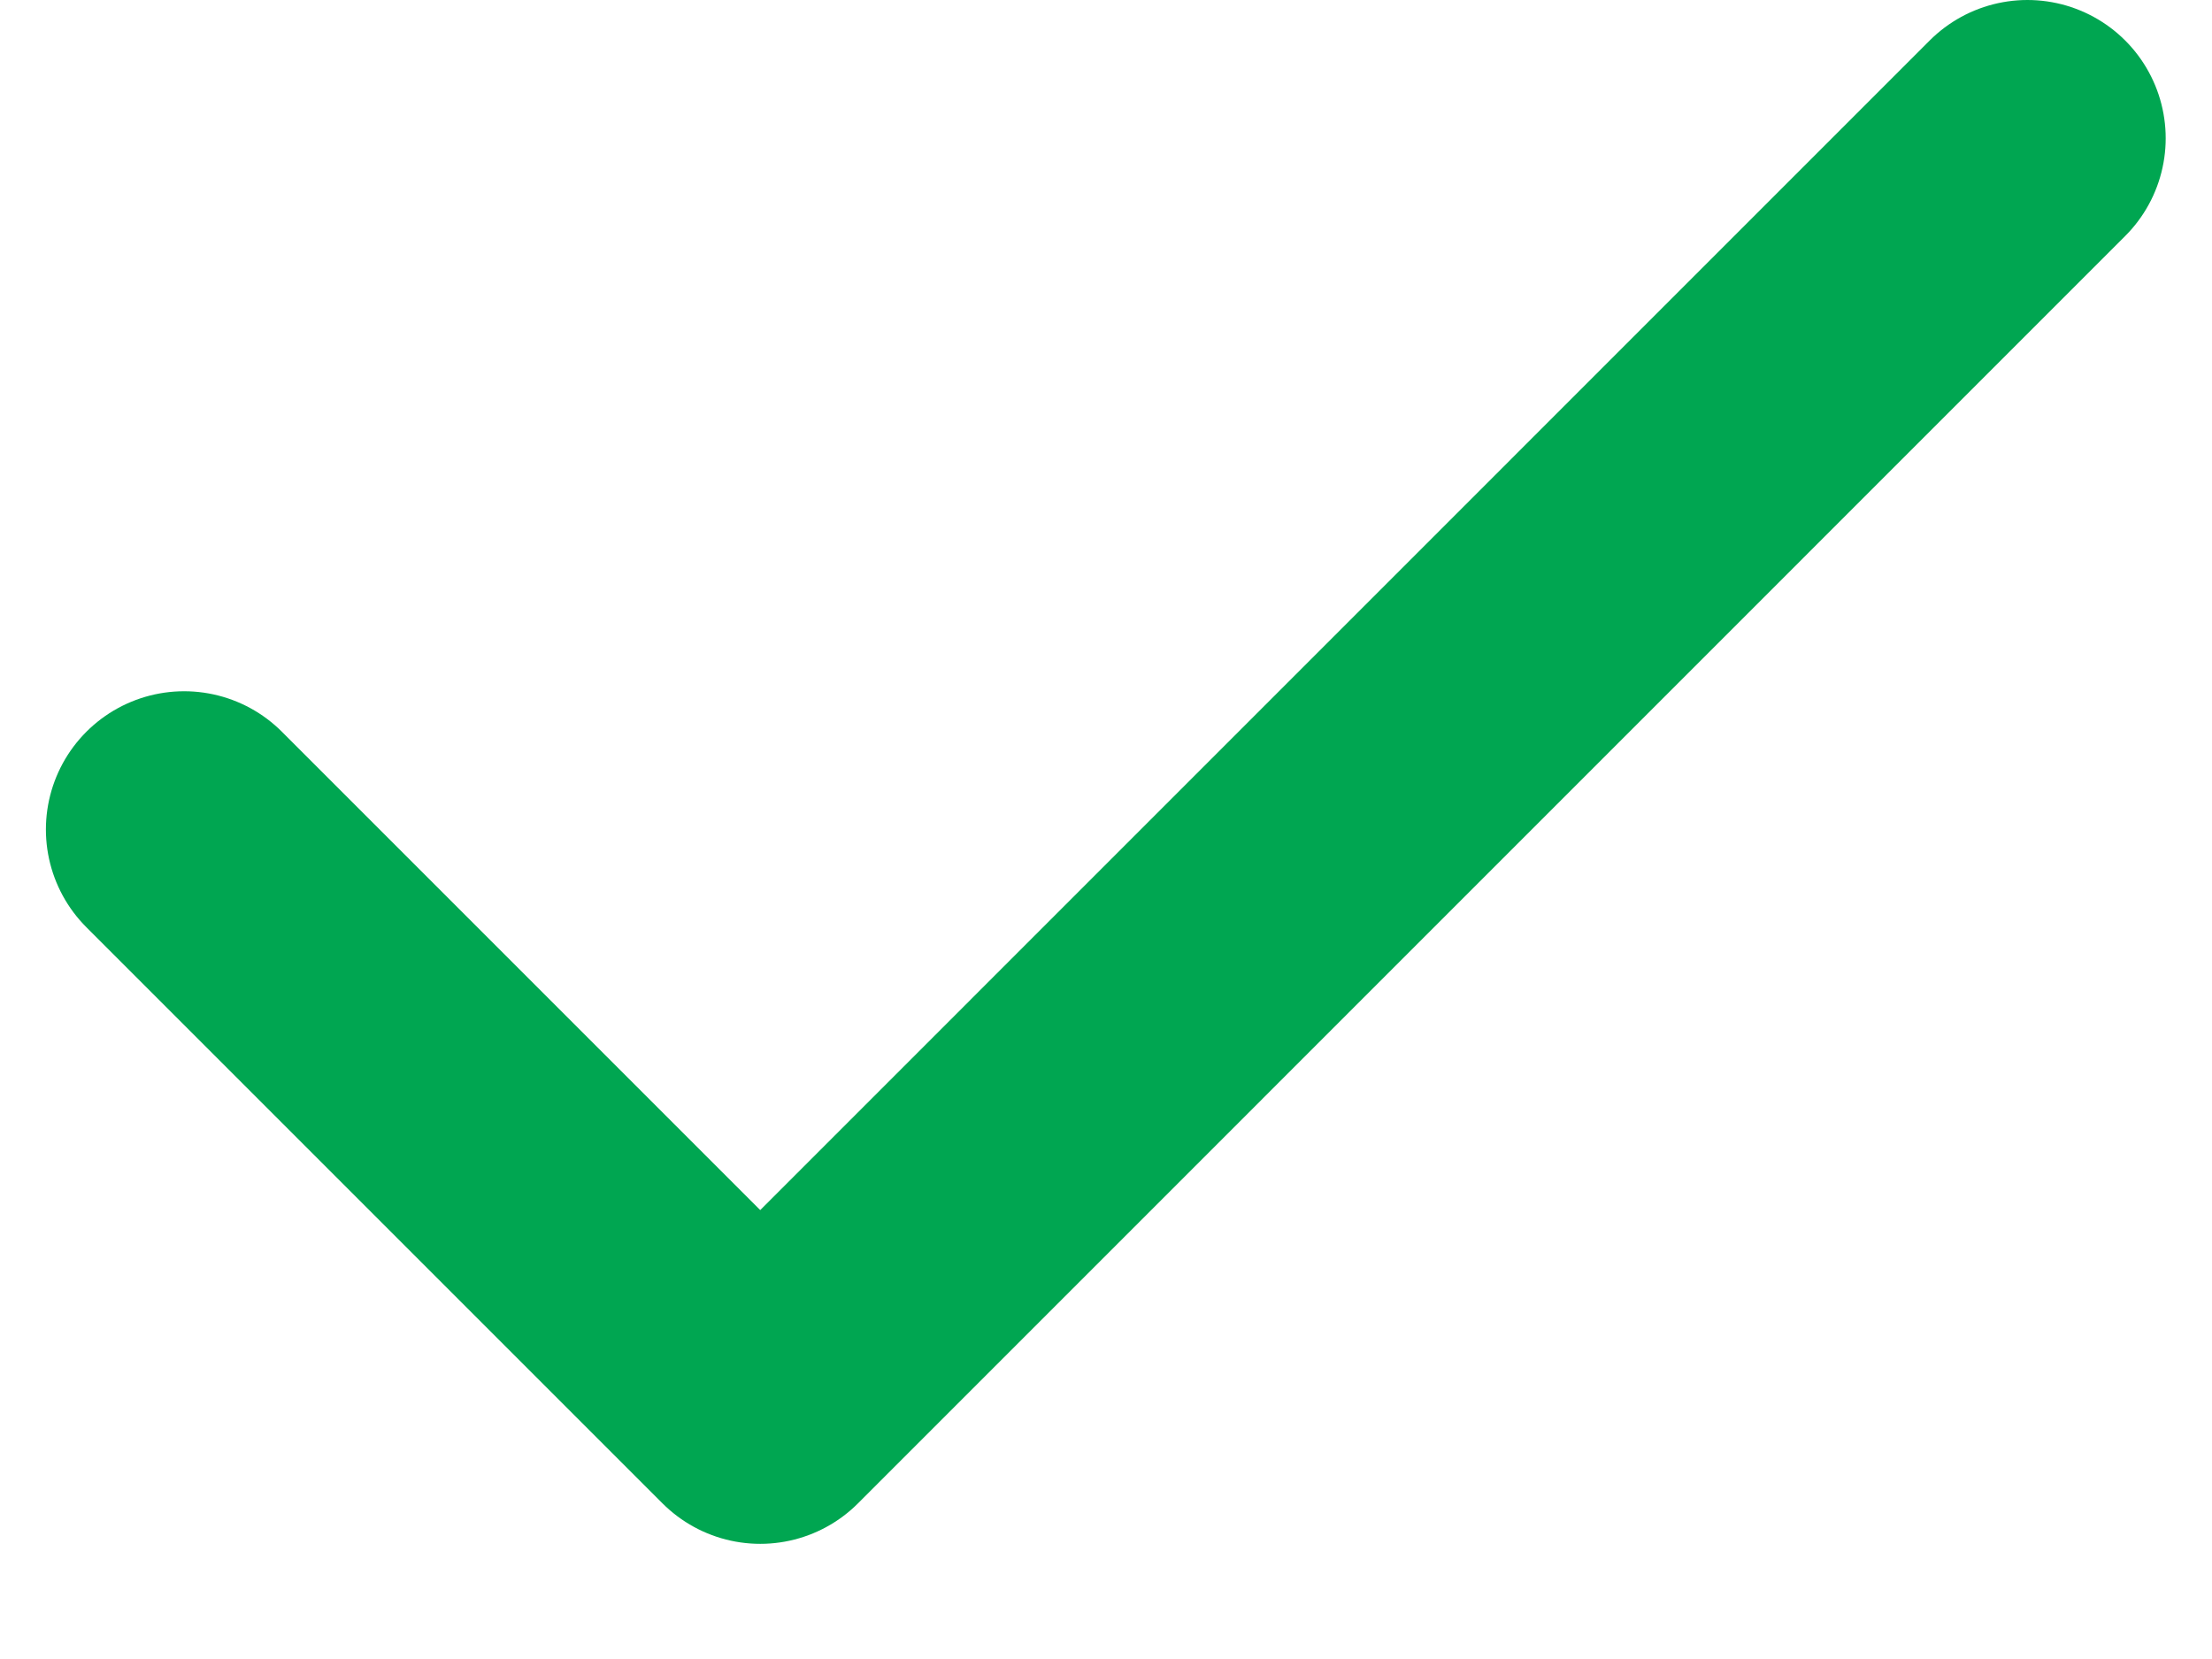
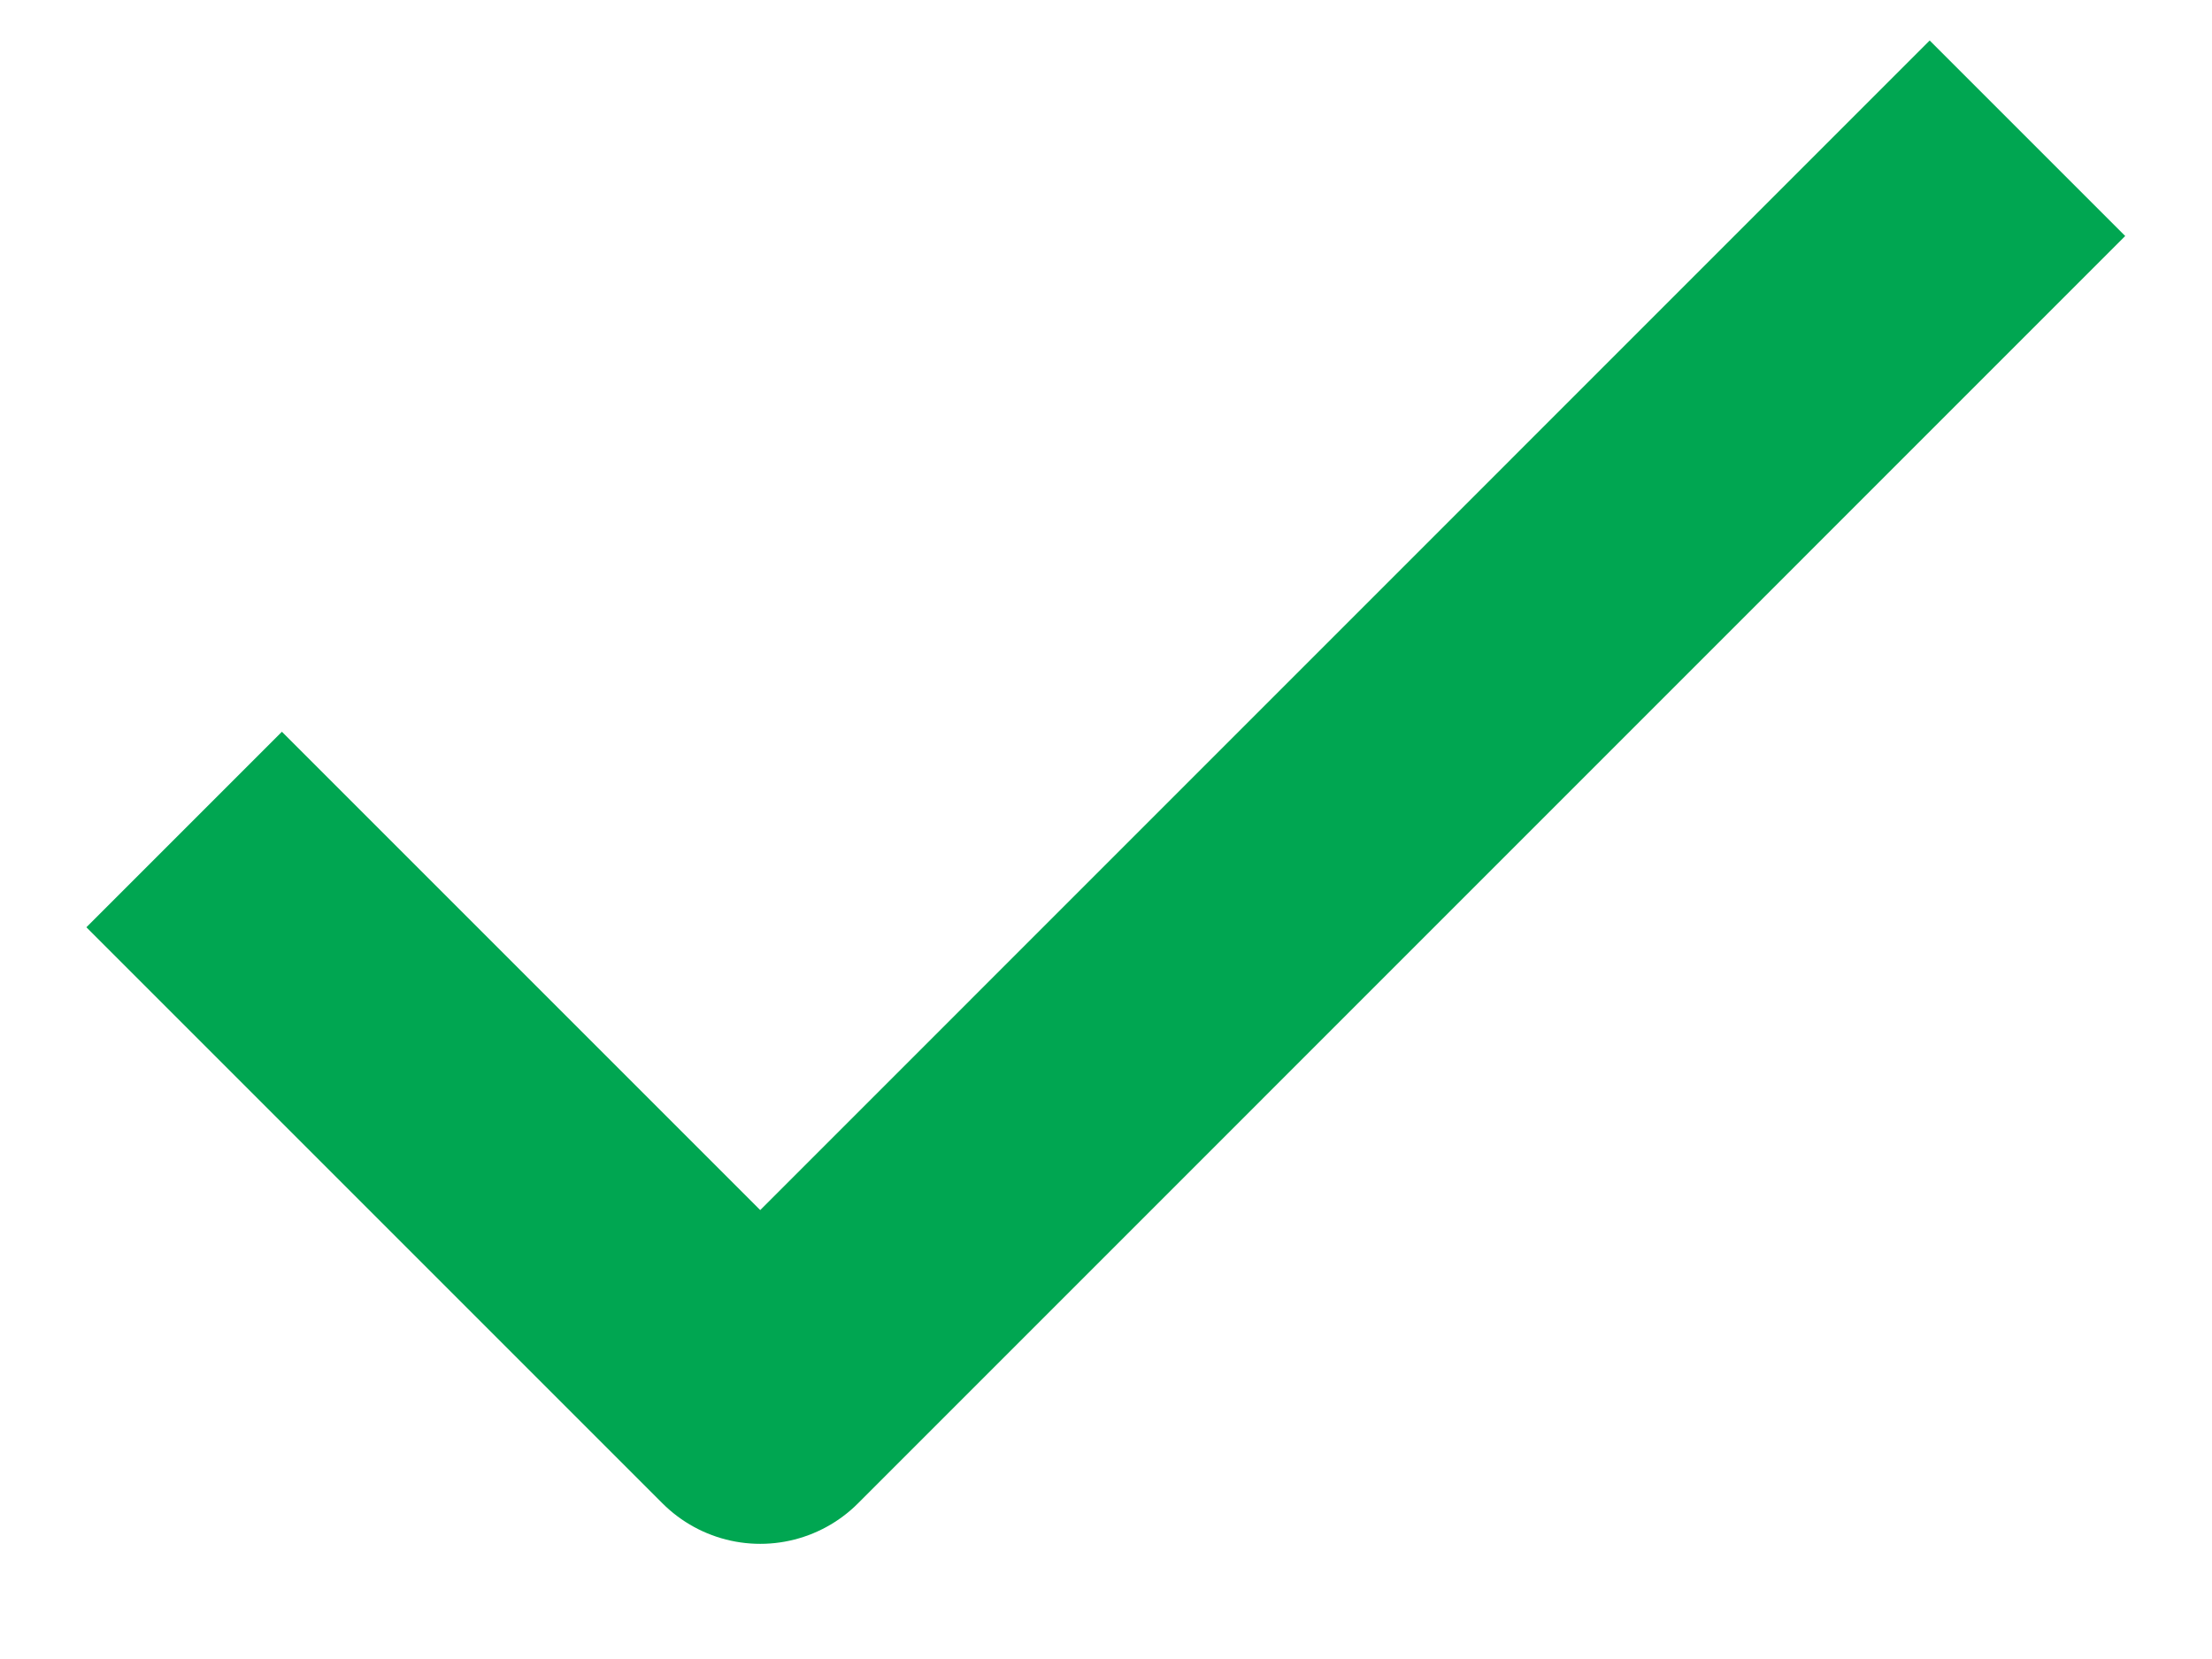
<svg xmlns="http://www.w3.org/2000/svg" width="16" height="12" viewBox="0 0 16 12" fill="none">
-   <path d="M14.665 1L5.499 10.167L1.332 6" stroke="#00A651" stroke-width="2" stroke-linecap="round" stroke-linejoin="round" />
+   <path d="M14.665 1L5.499 10.167L1.332 6" stroke="#00A651" stroke-width="2" strokeLinecap="round" stroke-linejoin="round" />
</svg>
